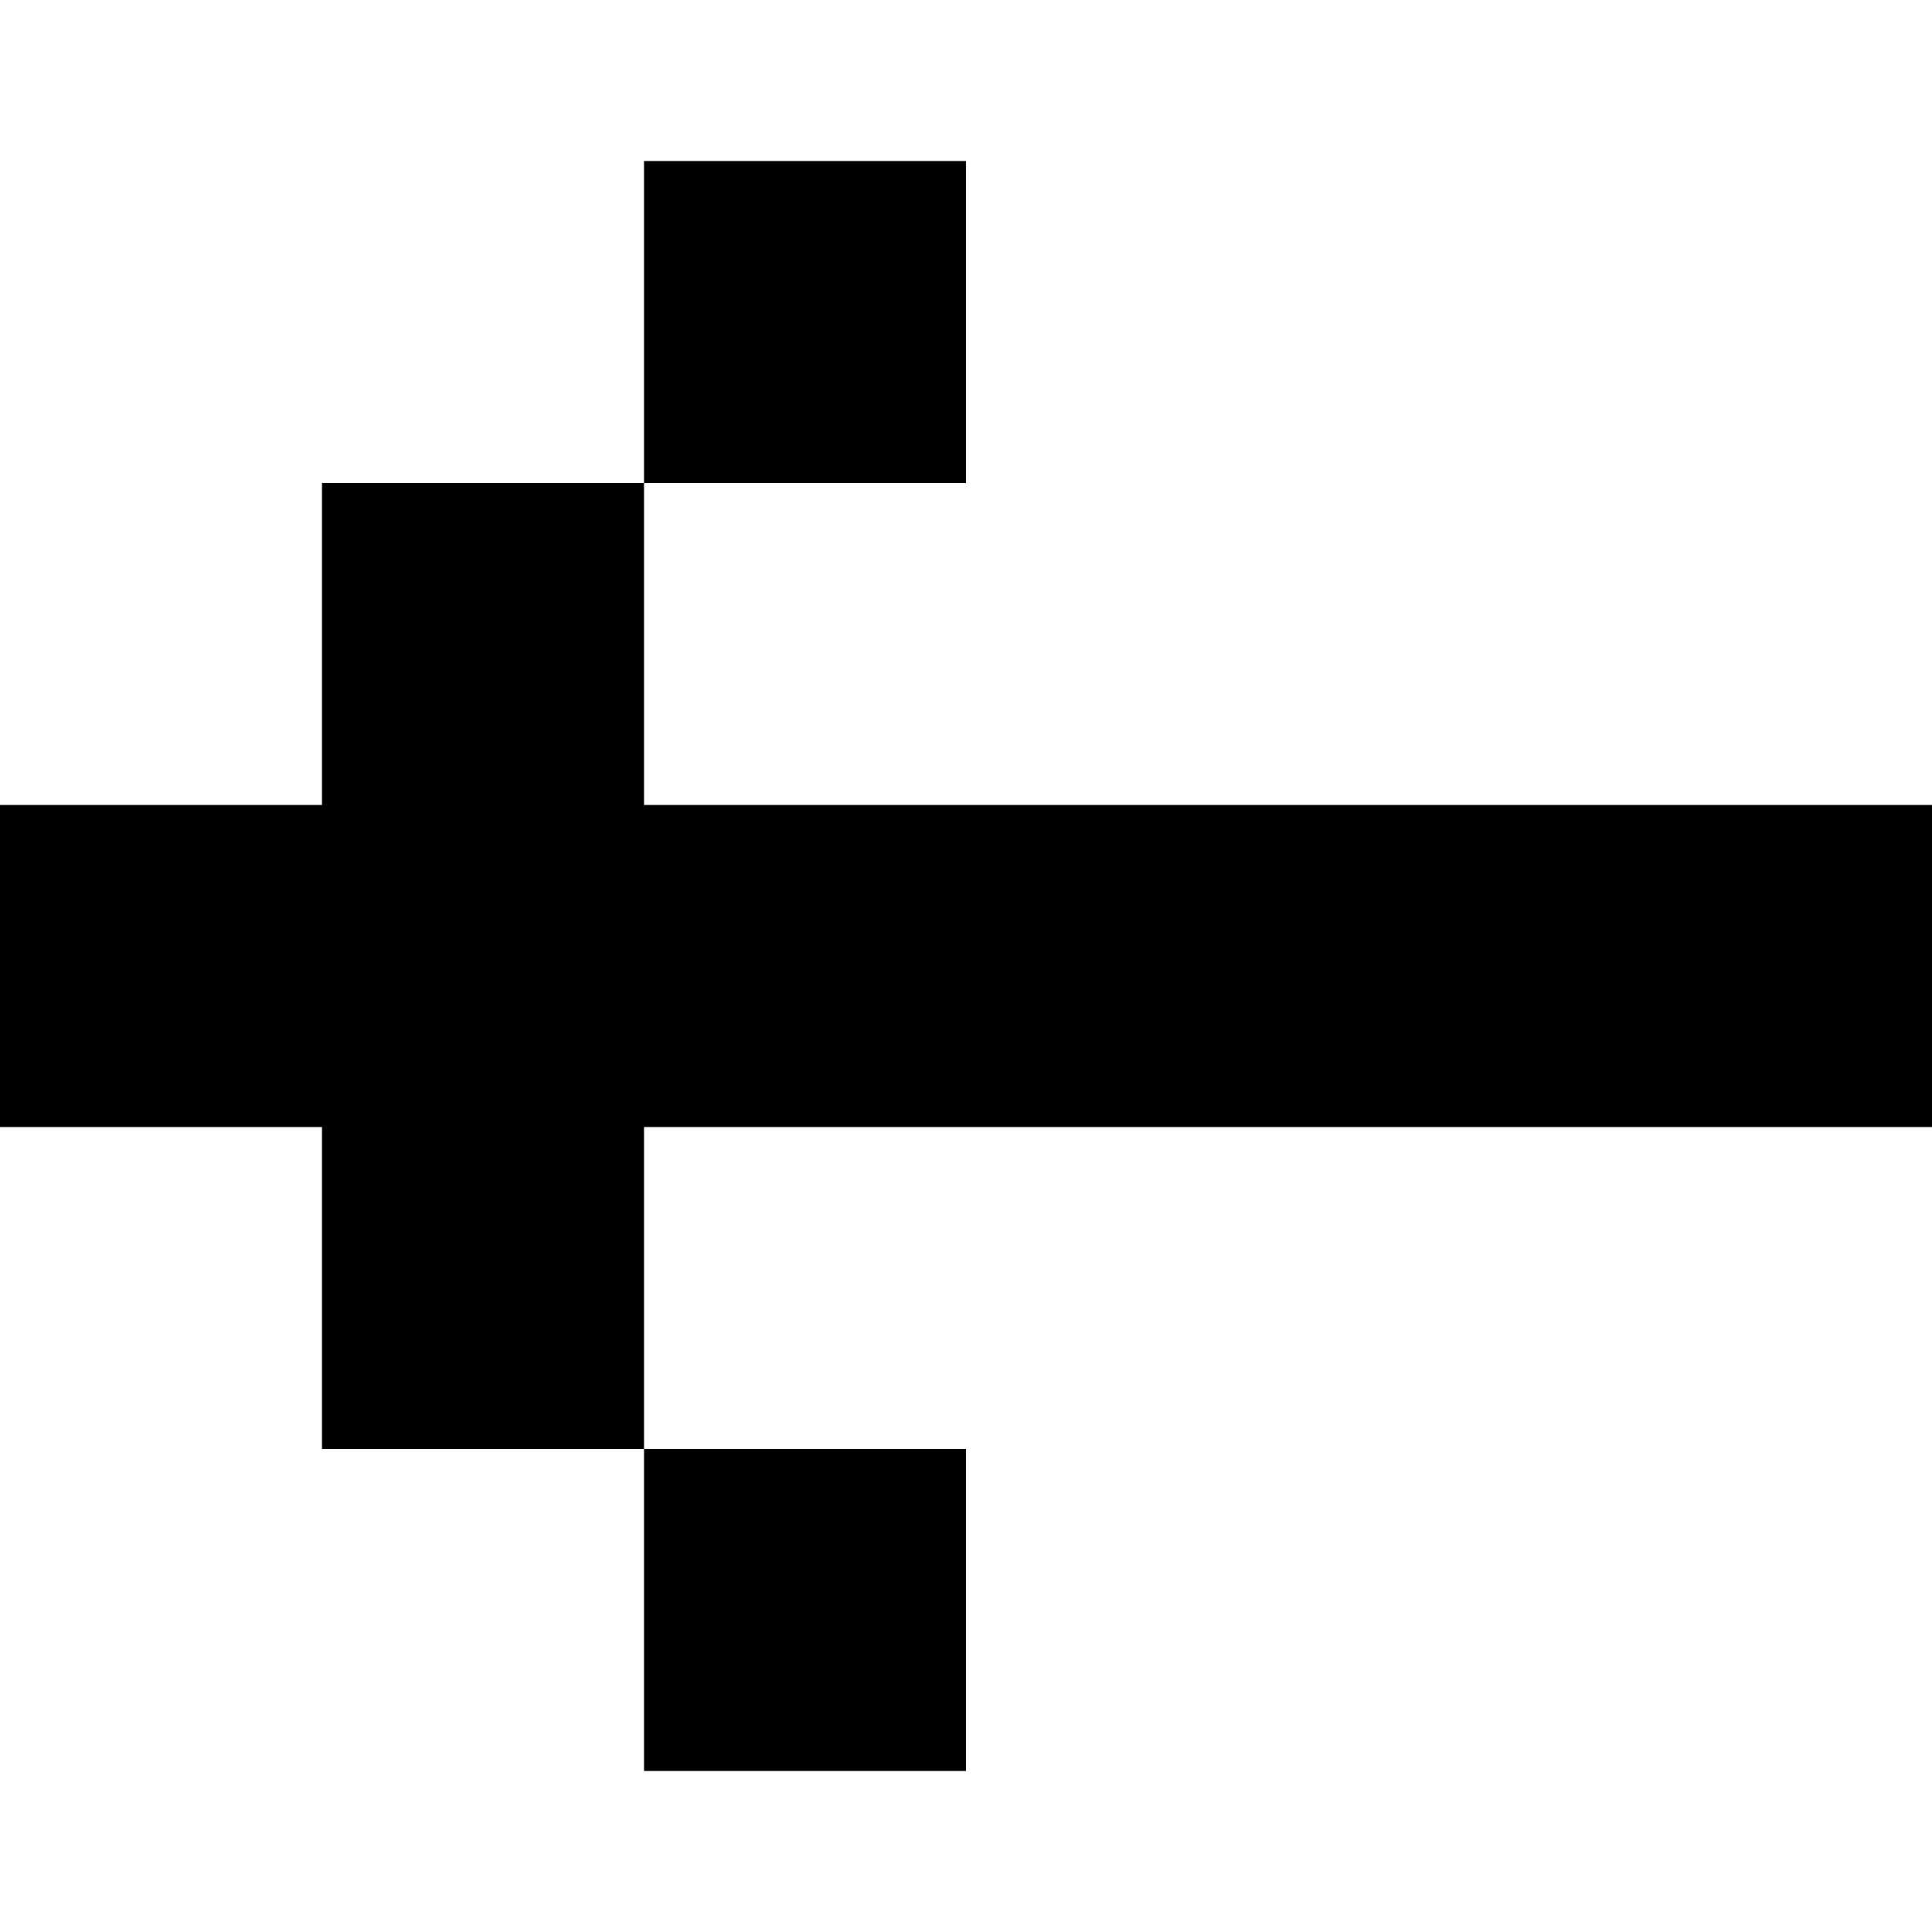
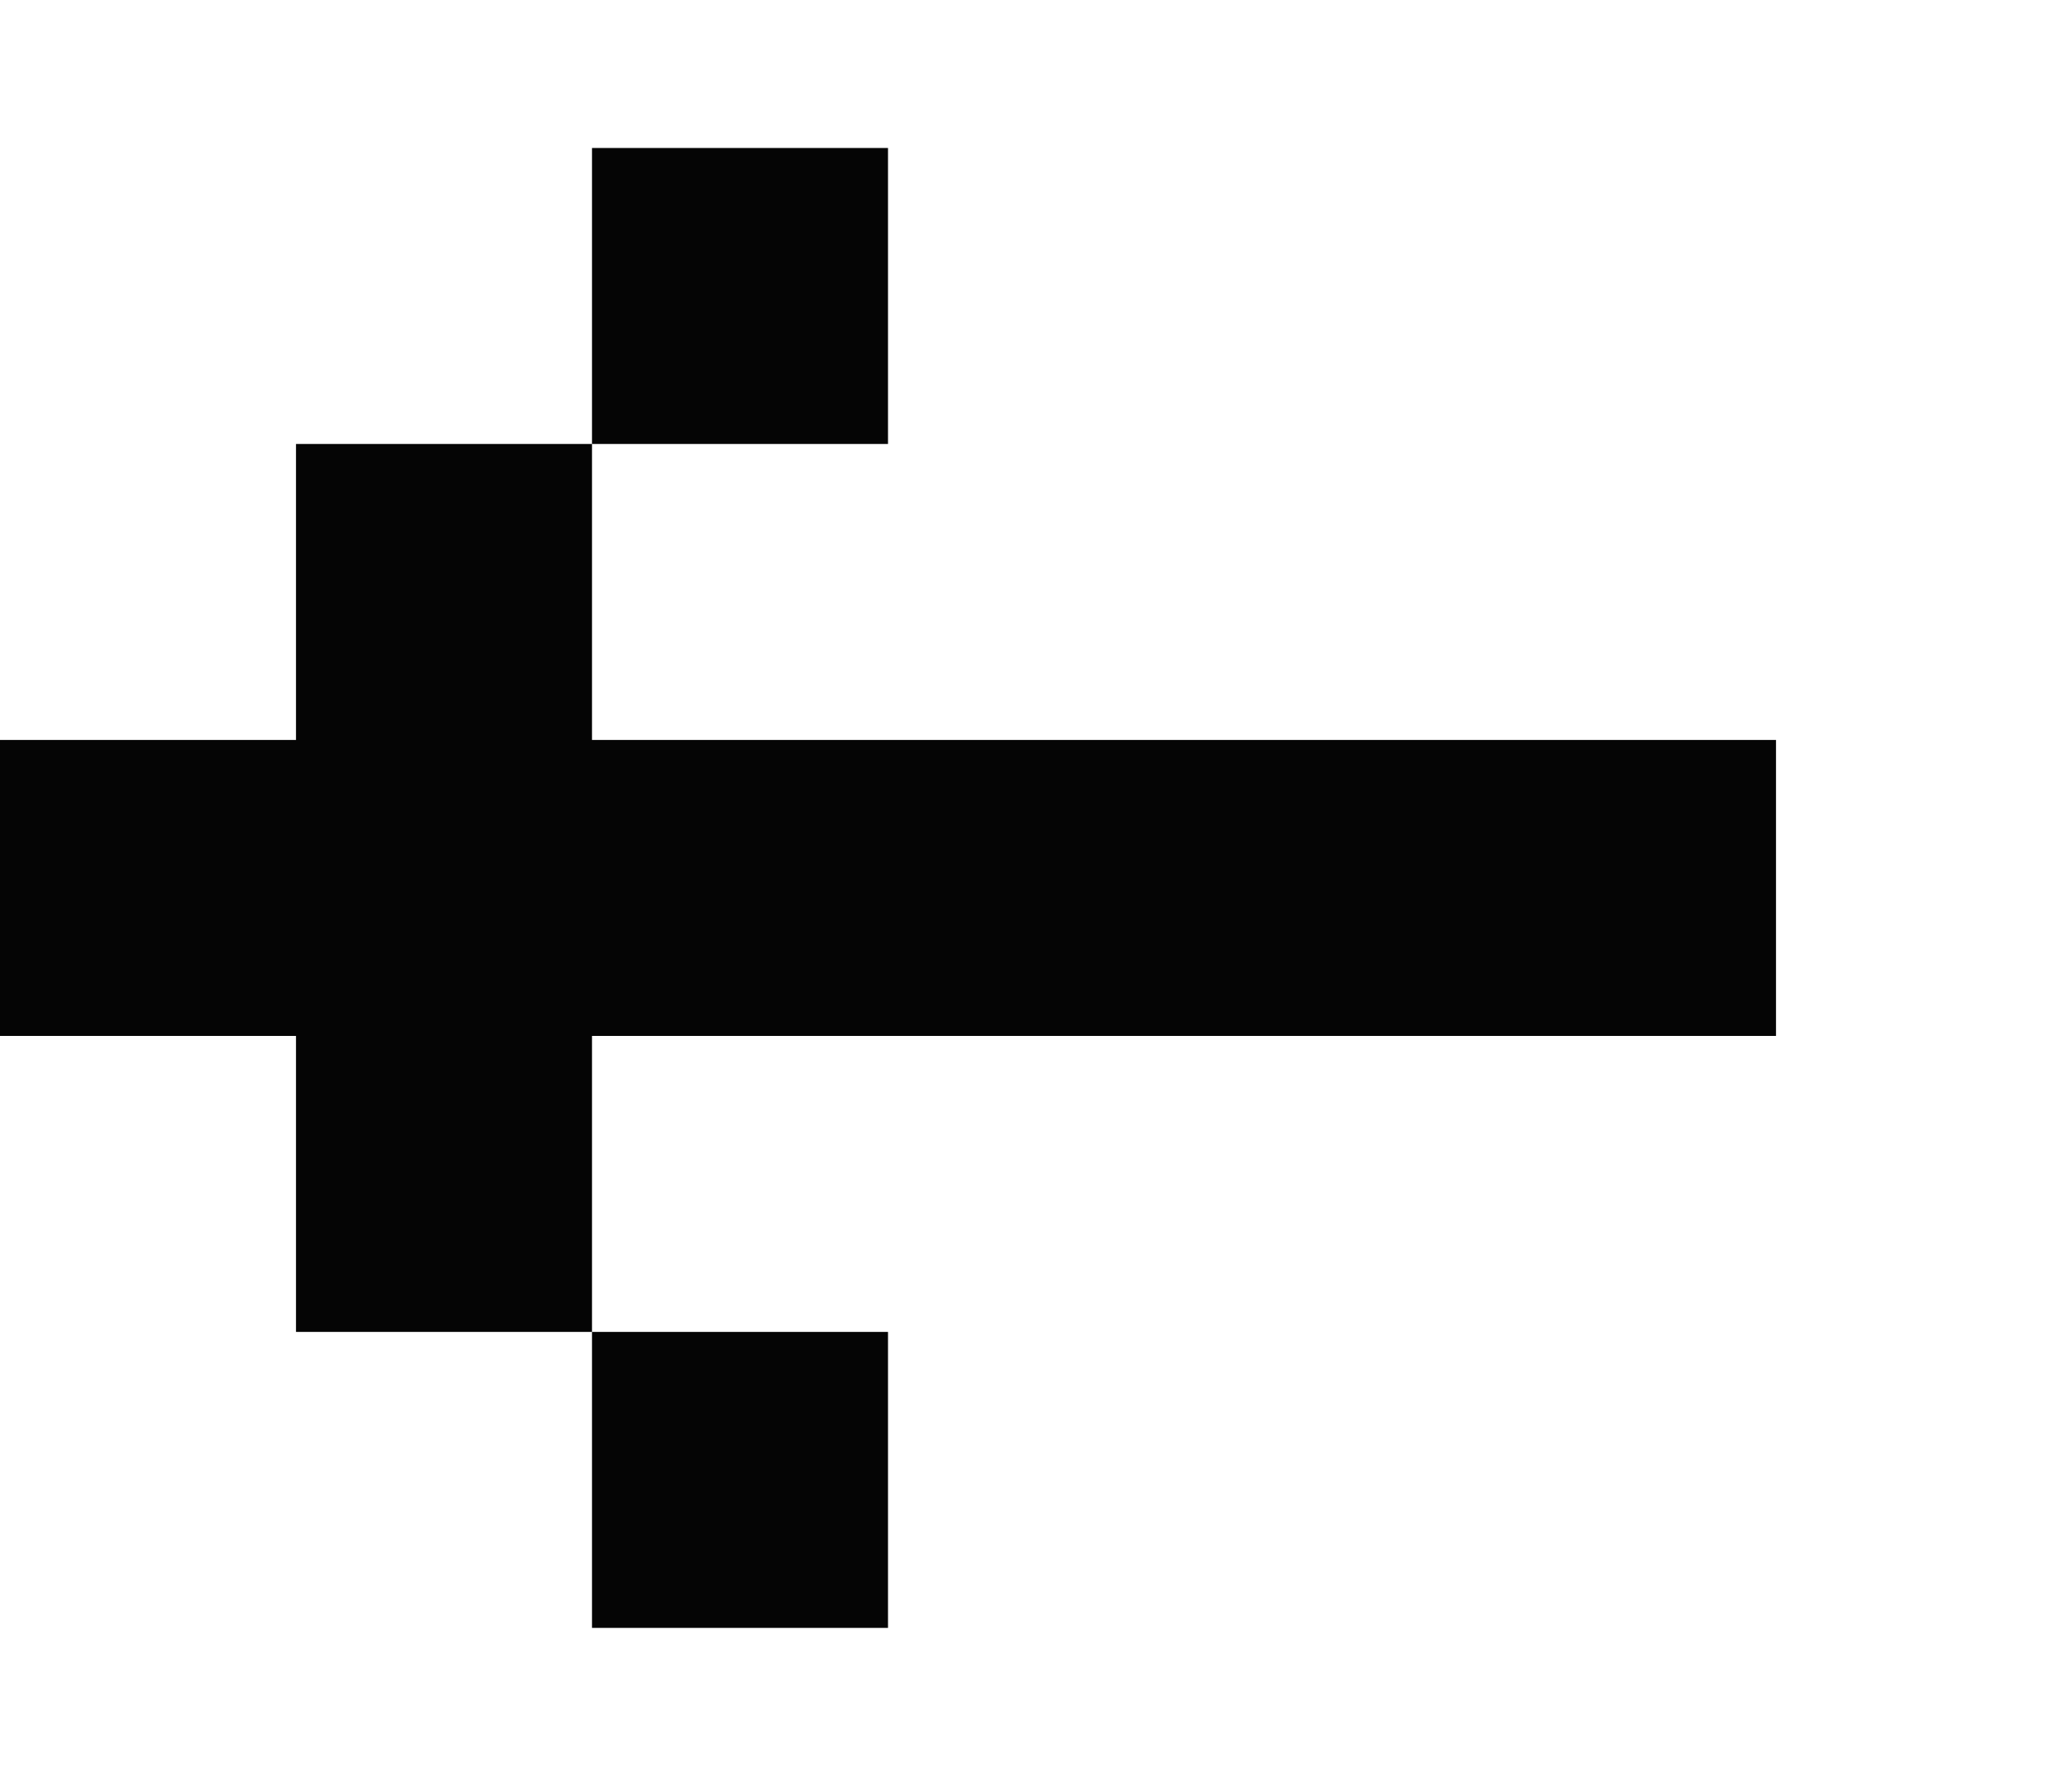
- <svg xmlns="http://www.w3.org/2000/svg" width="24" height="24" viewBox="0 0 24 24">
-   <path d="M-3.49691e-07 14L-5.24537e-07 10L4 10L4 6L8 6L8 10L24 10L24 14L8 14L8 18L4 18L4 14L-3.49691e-07 14Z" />
-   <path d="M8 18L12 18L12 22L8 22L8 18Z" />
-   <path d="M8 6L8 2L12 2L12 6L8 6Z" />
+ <svg xmlns="http://www.w3.org/2000/svg" width="28" height="24" viewBox="0 0 28 24" fill="none">
+   <style>
+ svg { overflow: visible; }
+ @keyframes arrow-left__kf_vector_transform_0 {
+   0% {
+     animation-timing-function: ease-out;
+     transform: translateY(22px) translateX(0px) rotate(-1.571rad) scaleX(1) scaleY(1) skewX(0rad);
+   }
+   50% {
+     animation-timing-function: ease-in-out;
+     transform: translateY(22px) translateX(-4px) rotate(-1.571rad) scaleX(1) scaleY(1) skewX(0rad);
+   }
+   100% {
+     transform: translateY(22px) translateX(0px) rotate(-1.571rad) scaleX(1) scaleY(1) skewX(0rad);
+   }
+ }
+ #arrow-left__vector {
+   transform-origin: 0 0;
+   animation: arrow-left__kf_vector_transform_0 0.5s linear infinite;
+ }
+ </style>
+   <g id="arrow-left__ic___arrow-left">
+     <g id="arrow-left__vector" transform="translate(0 22) rotate(-90)">
+       <path d="M8 0H12V4H16V8H12V24H8V8H4V4H8V0Z" id="arrow-left__vector_bg_0" fill="#050505" style="fill:#050505;fill:color(display-p3 0.02 0.02 0.02);fill-opacity:1;">
+ </path>
+       <path d="M4 8V12H0V8H4Z" fill="#050505" style="fill:#050505;fill:color(display-p3 0.02 0.02 0.02);fill-opacity:1;" />
+       <path d="M16 8H20V12H16V8Z" fill="#050505" style="fill:#050505;fill:color(display-p3 0.02 0.02 0.02);fill-opacity:1;" />
+     </g>
+   </g>
</svg>
